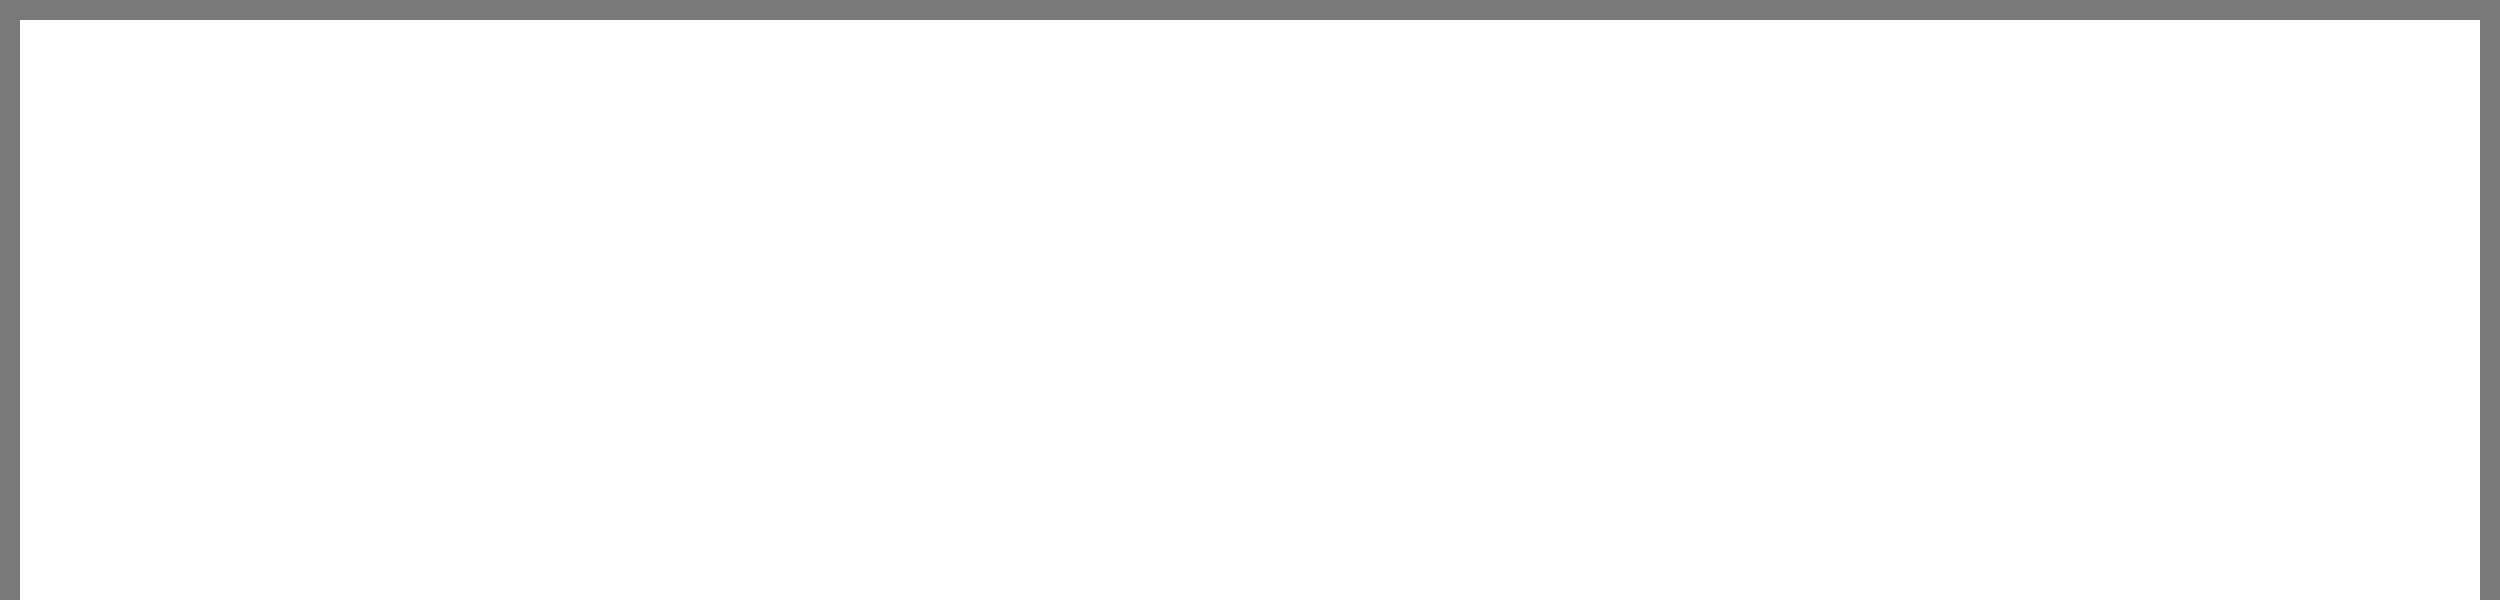
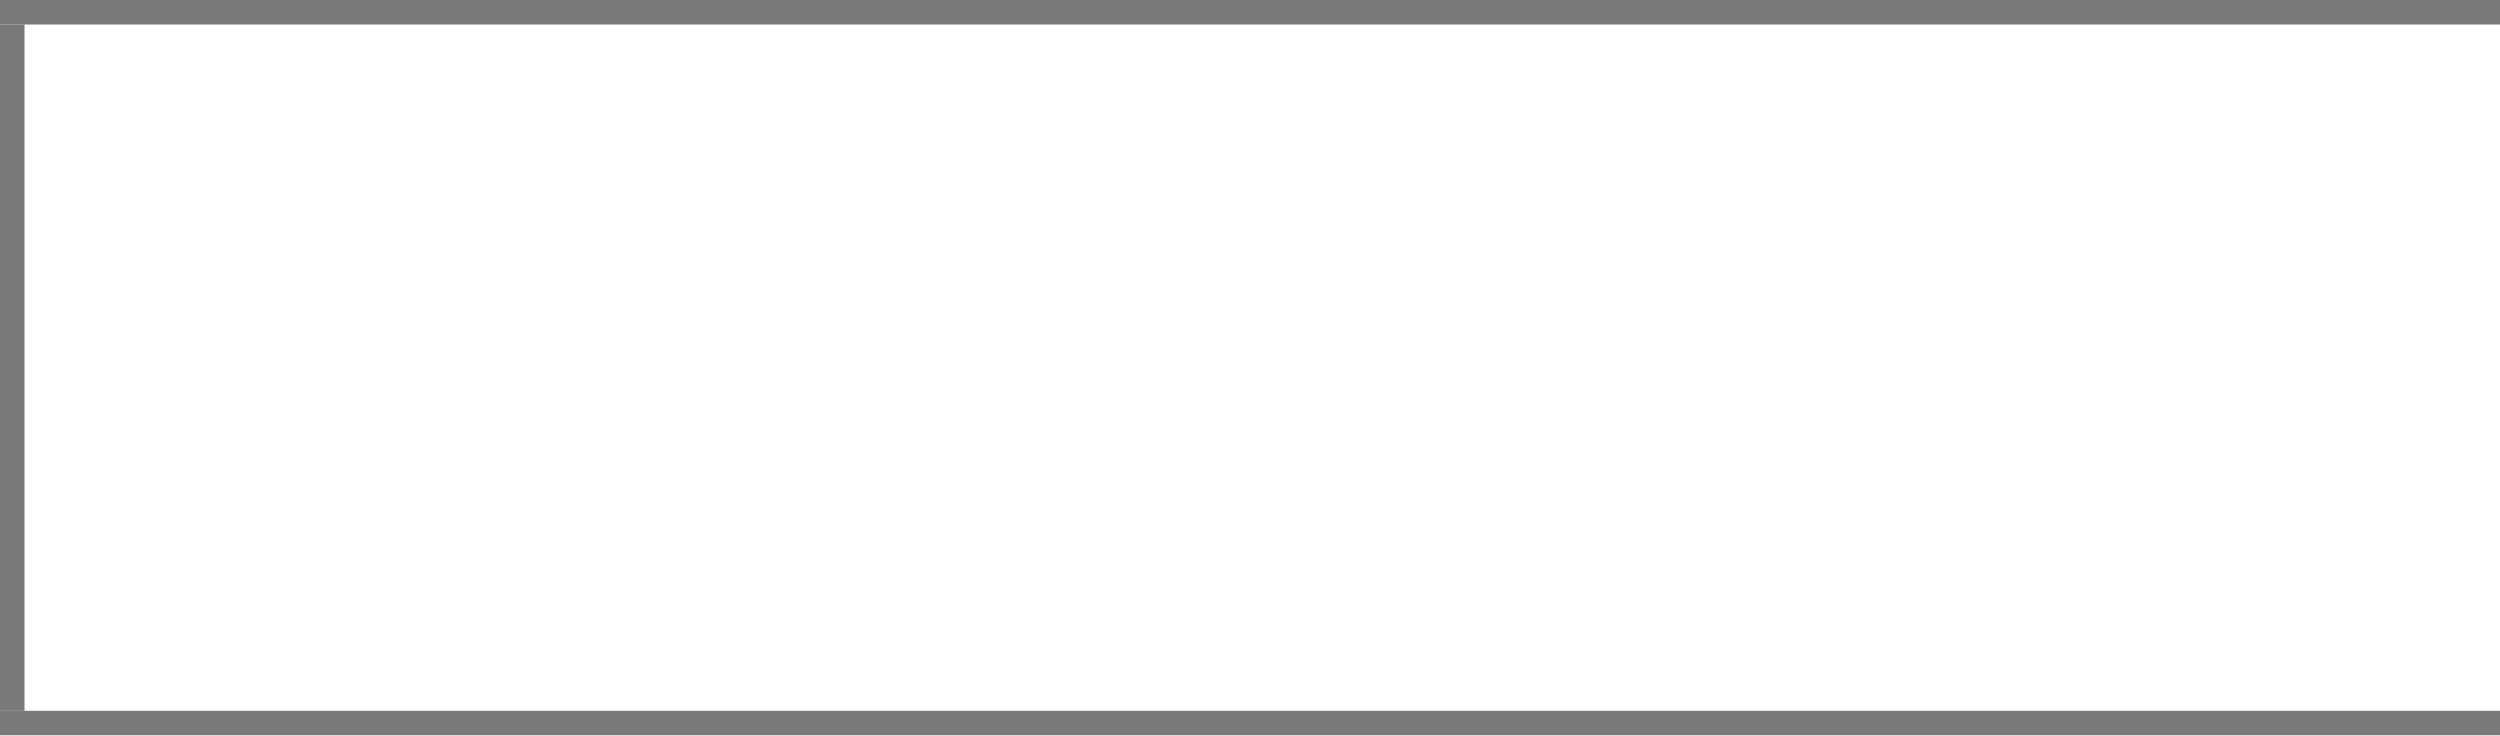
- <svg xmlns="http://www.w3.org/2000/svg" version="1.1" width="125px" height="30px" viewBox="1207 0 125 30">
-   <path d="M 1 1  L 124 1  L 124 30  L 1 30  L 1 1  Z " fill-rule="nonzero" fill="rgba(255, 255, 255, 1)" stroke="none" transform="matrix(1 0 0 1 1207 0 )" class="fill" />
-   <path d="M 0.5 1  L 0.5 30  " stroke-width="1" stroke-dasharray="0" stroke="rgba(121, 121, 121, 1)" fill="none" transform="matrix(1 0 0 1 1207 0 )" class="stroke" />
-   <path d="M 0 0.5  L 125 0.5  " stroke-width="1" stroke-dasharray="0" stroke="rgba(121, 121, 121, 1)" fill="none" transform="matrix(1 0 0 1 1207 0 )" class="stroke" />
-   <path d="M 124.5 1  L 124.5 30  " stroke-width="1" stroke-dasharray="0" stroke="rgba(121, 121, 121, 1)" fill="none" transform="matrix(1 0 0 1 1207 0 )" class="stroke" />
+ <svg xmlns="http://www.w3.org/2000/svg" version="1.1" width="102px" height="30px" viewBox="303 60 102 30">
+   <path d="M 1 1  L 102 1  L 102 29  L 1 29  L 1 1  Z " fill-rule="nonzero" fill="rgba(255, 255, 255, 1)" stroke="none" transform="matrix(1 0 0 1 303 60 )" class="fill" />
+   <path d="M 0.5 1  L 0.5 29  " stroke-width="1" stroke-dasharray="0" stroke="rgba(121, 121, 121, 1)" fill="none" transform="matrix(1 0 0 1 303 60 )" class="stroke" />
+   <path d="M 0 0.5  L 102 0.5  " stroke-width="1" stroke-dasharray="0" stroke="rgba(121, 121, 121, 1)" fill="none" transform="matrix(1 0 0 1 303 60 )" class="stroke" />
+   <path d="M 0 29.5  L 102 29.5  " stroke-width="1" stroke-dasharray="0" stroke="rgba(121, 121, 121, 1)" fill="none" transform="matrix(1 0 0 1 303 60 )" class="stroke" />
</svg>
